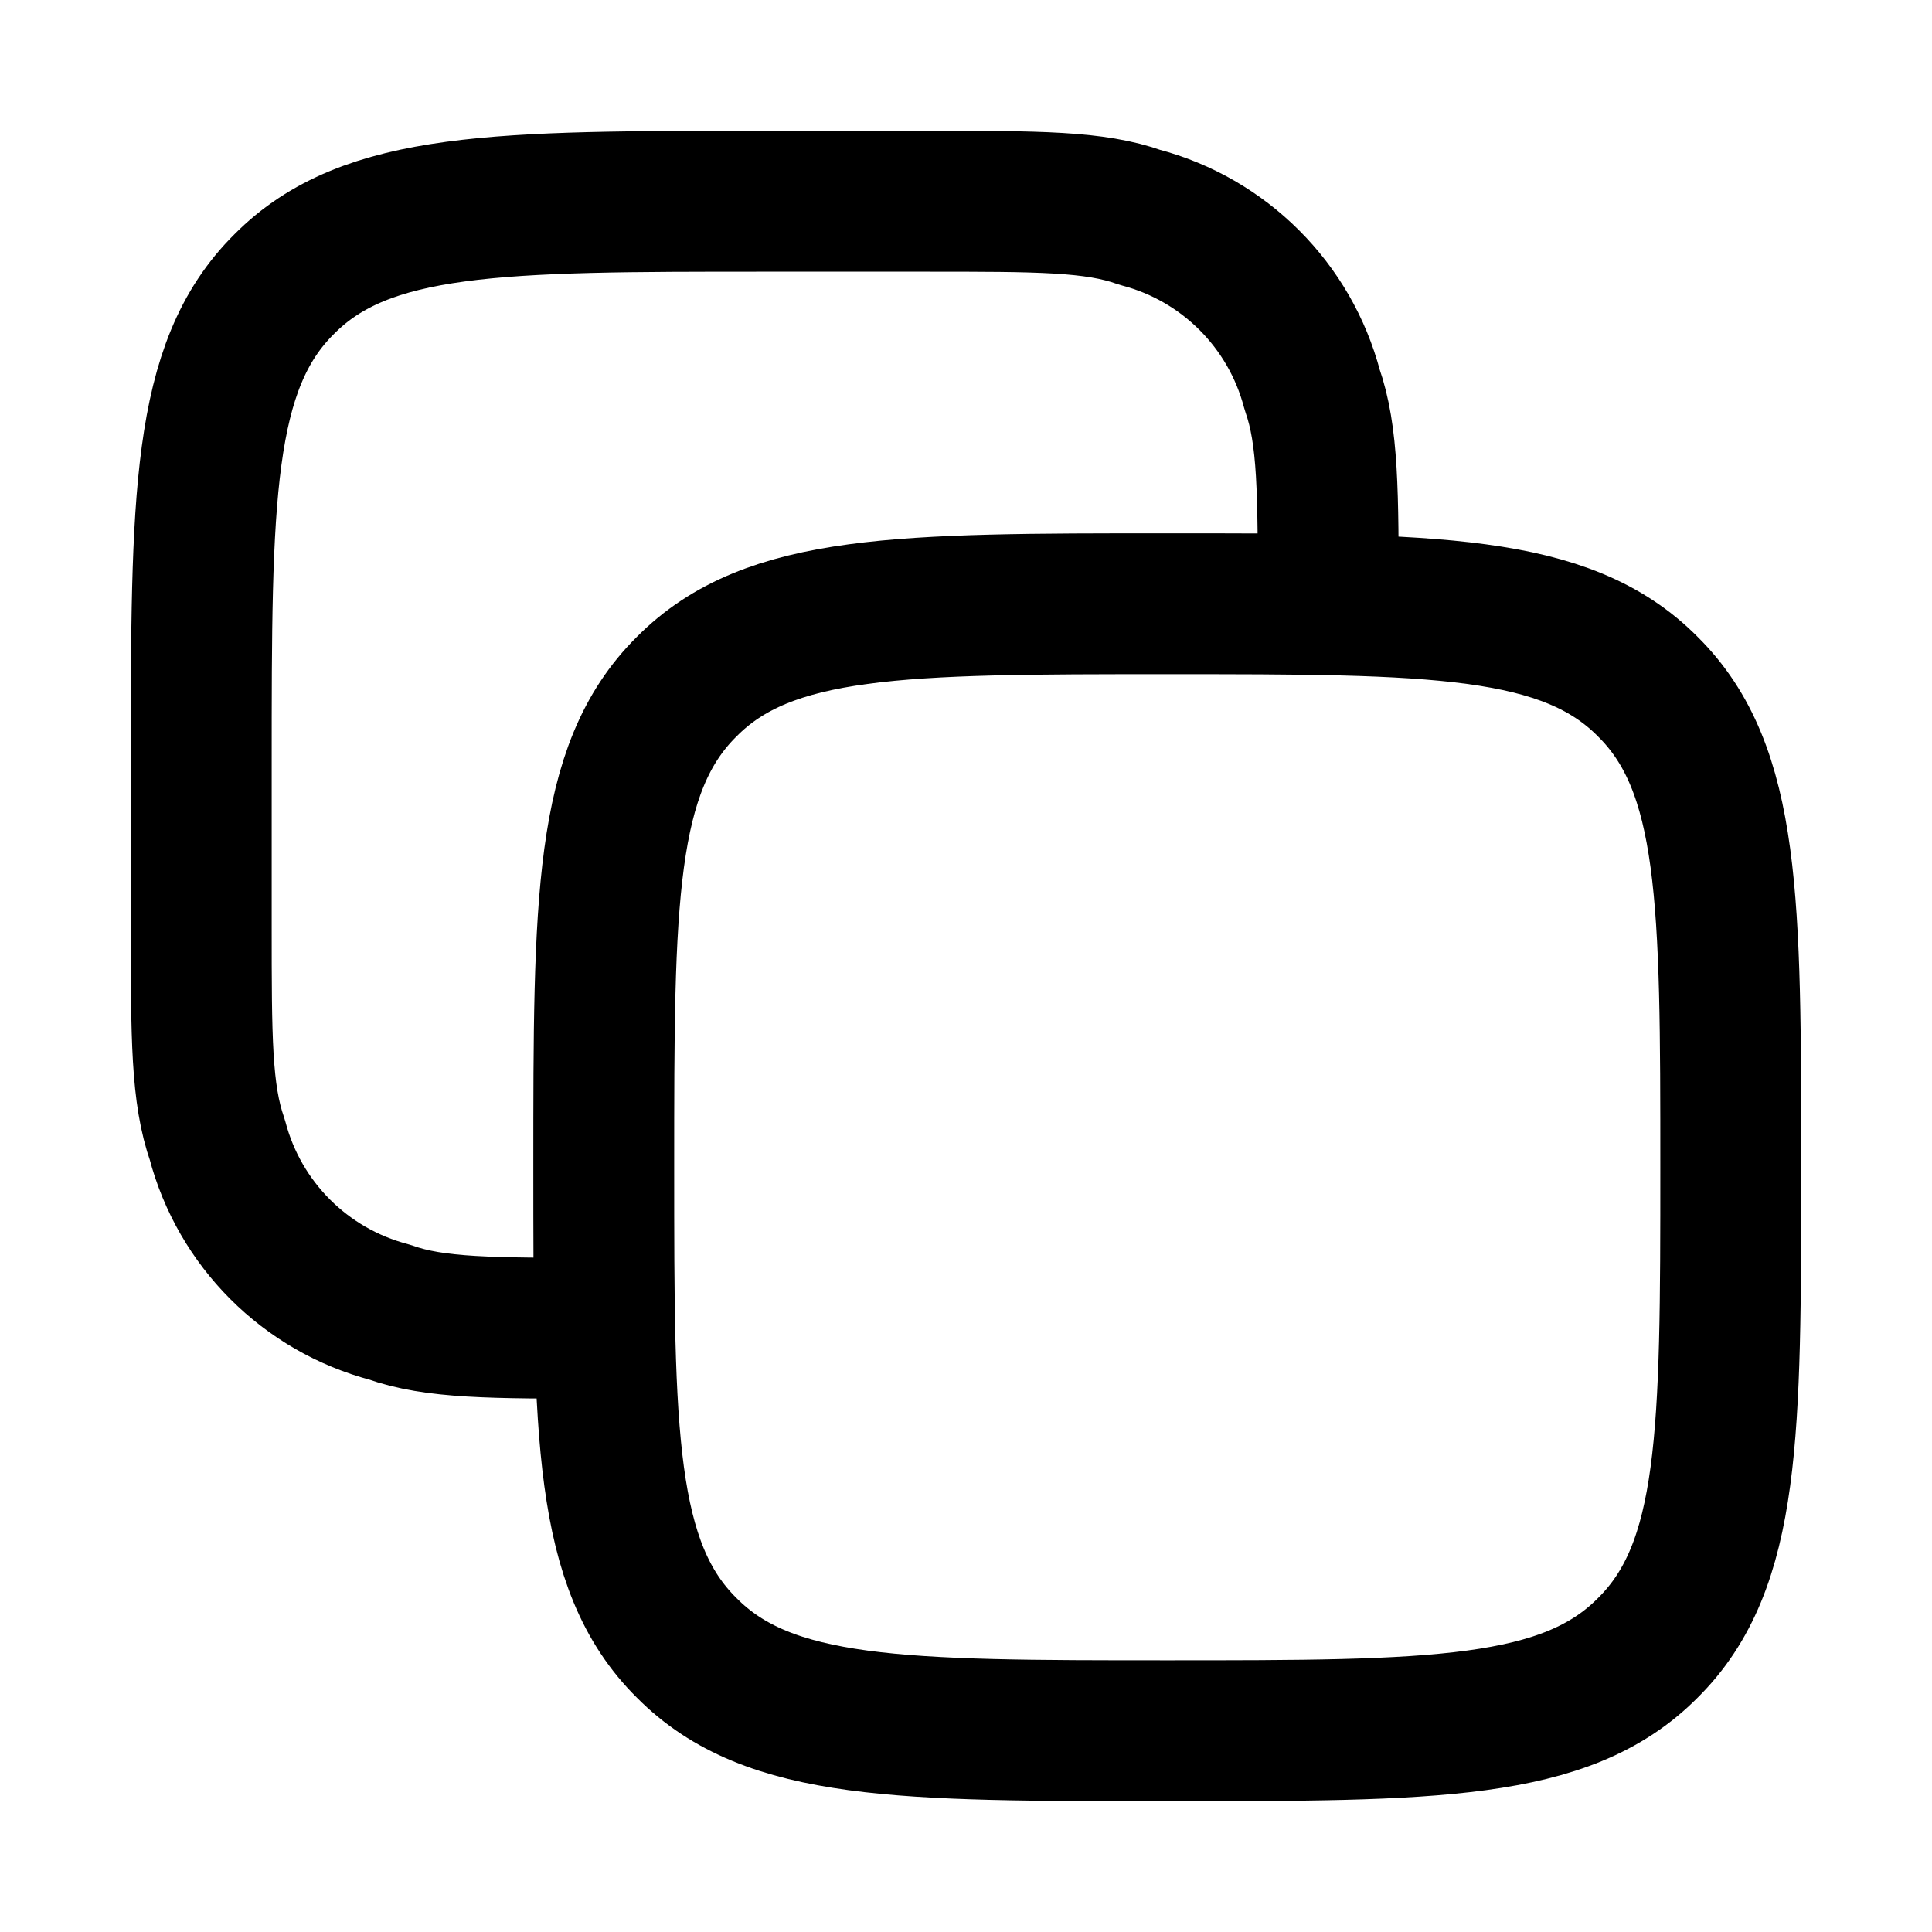
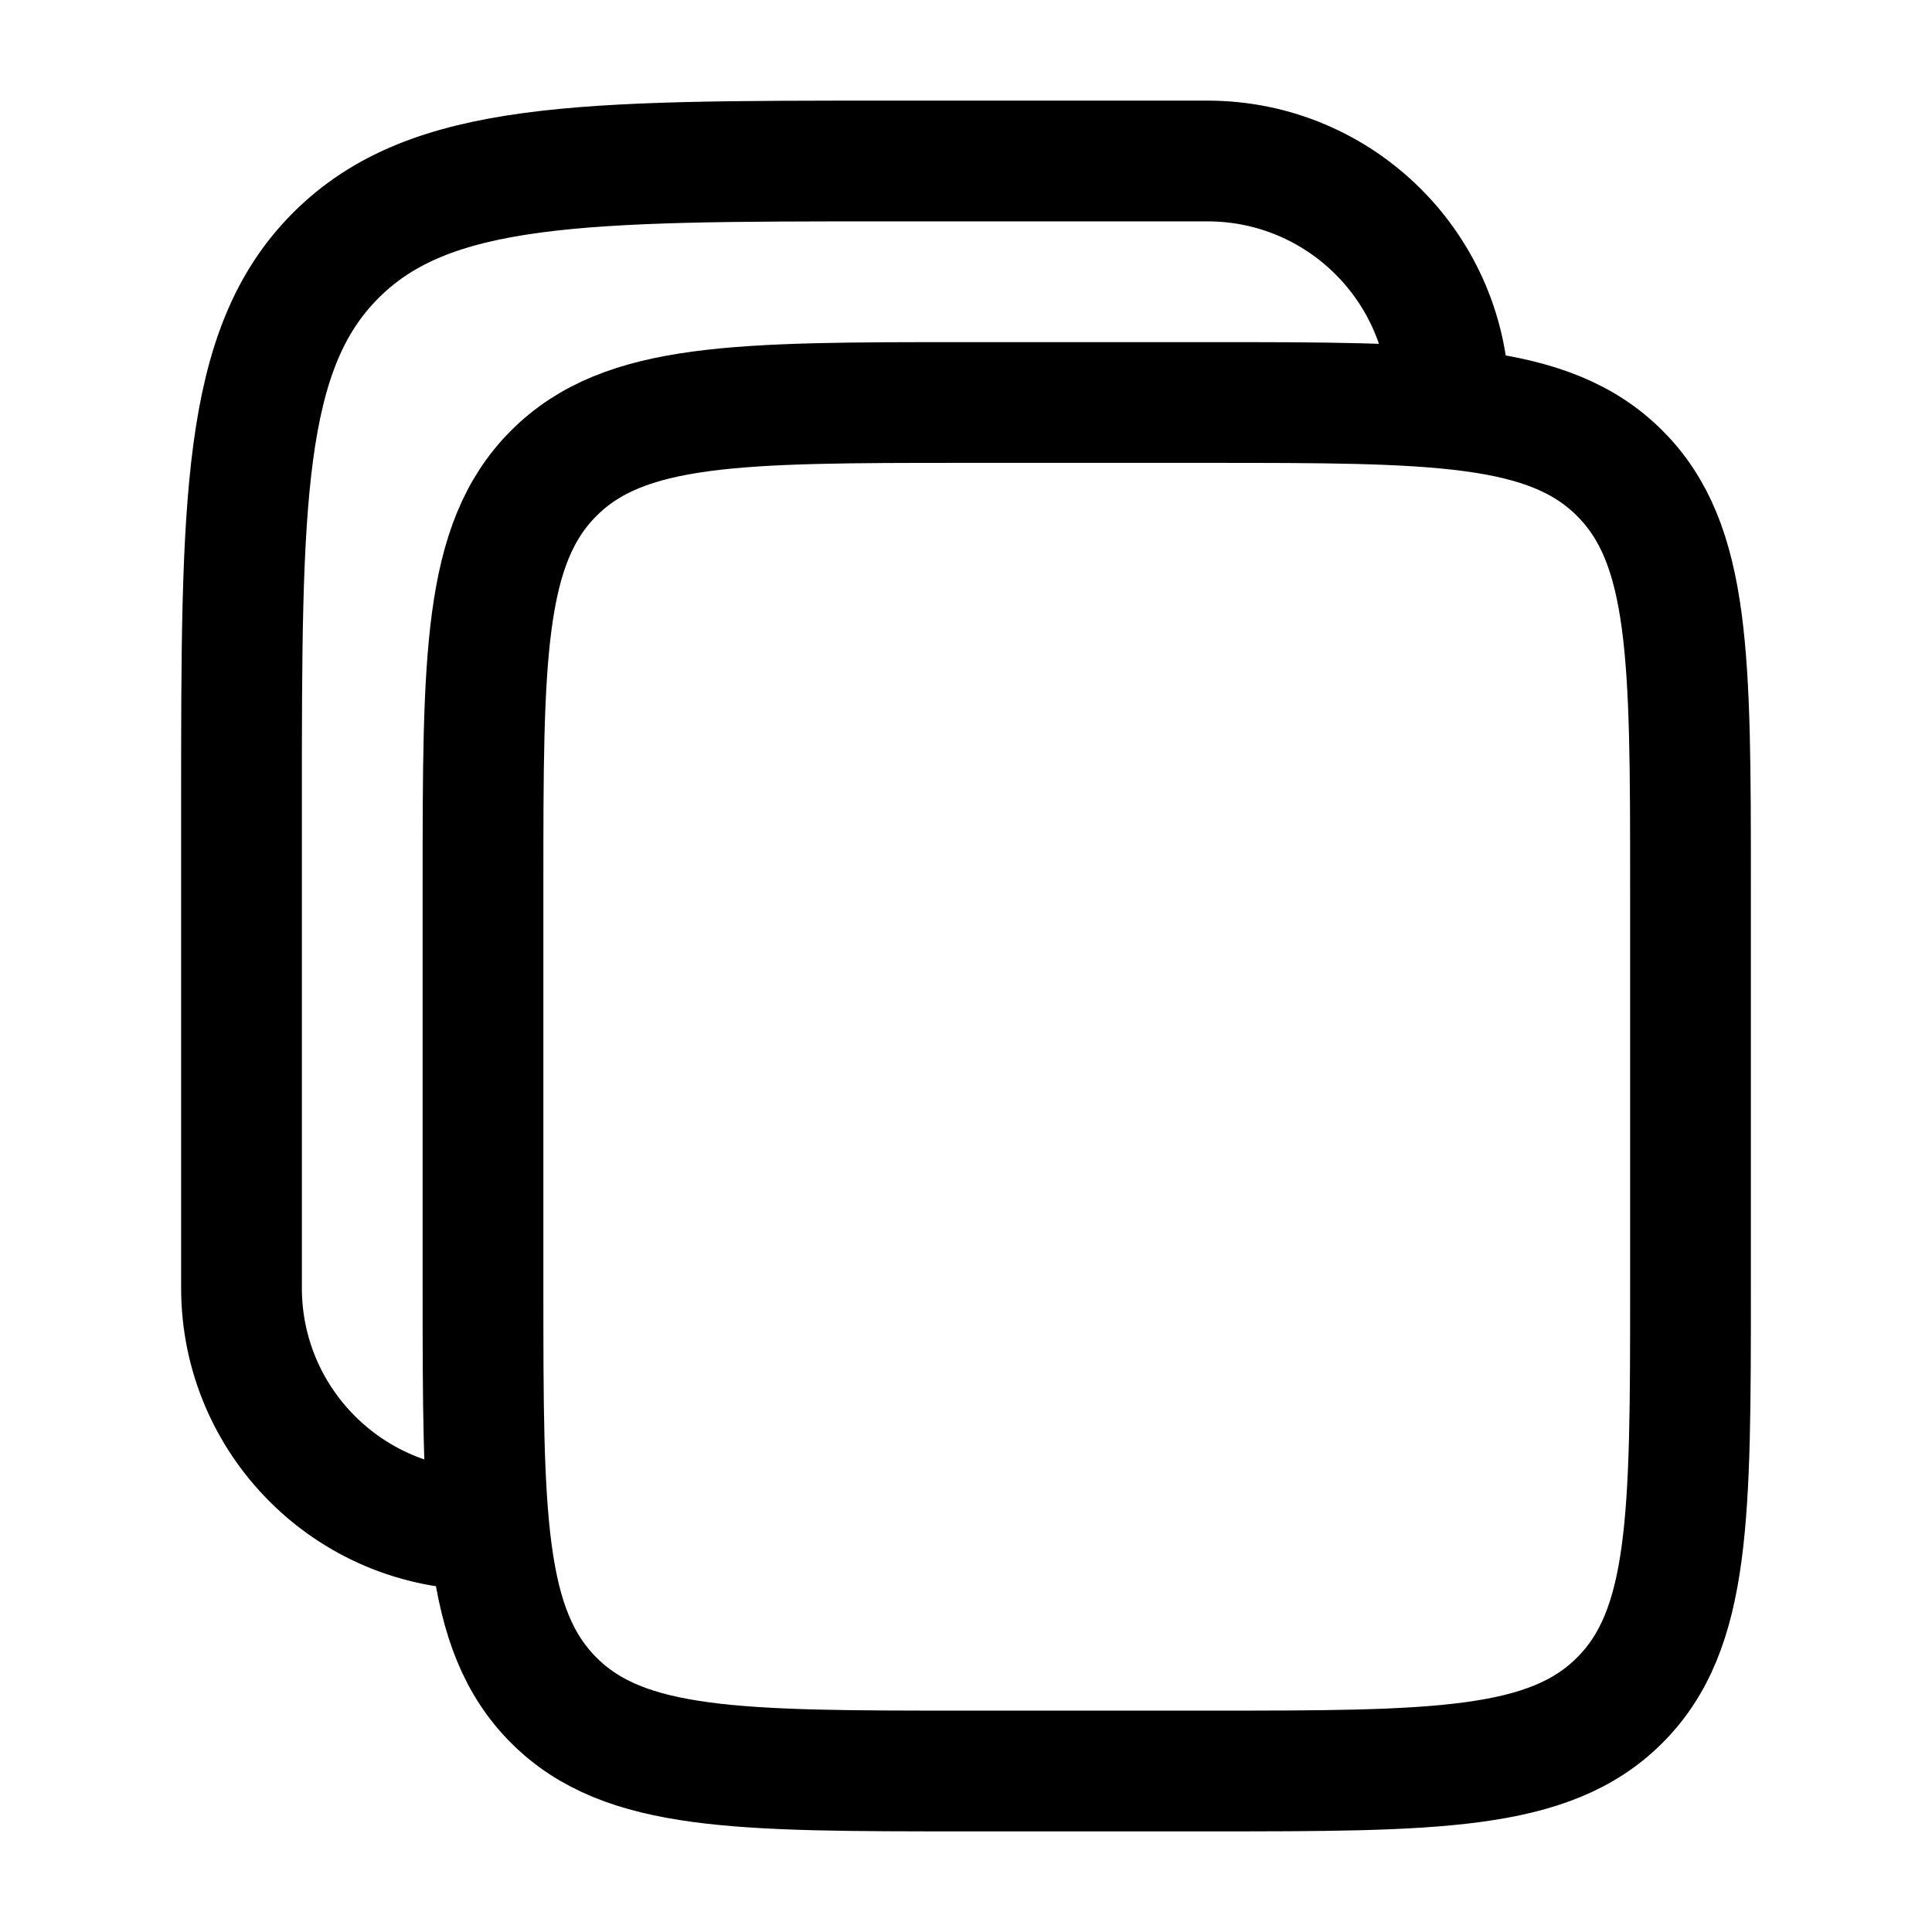
- <svg xmlns="http://www.w3.org/2000/svg" viewBox="0 0 24 24" fill="none" stroke="currentColor" stroke-width="1.75" stroke-linecap="round" stroke-linejoin="round">
-   <path d="M7.5 14.5c0-3.3 0-4.95 1.03-5.97C9.55 7.5 11.2 7.5 14.5 7.5s4.95 0 5.97 1.03c1.03 1.02 1.03 2.67 1.03 5.97s0 4.95-1.03 5.97c-1.02 1.03-2.67 1.03-5.97 1.03s-4.95 0-5.97-1.03C7.5 19.45 7.5 17.8 7.5 14.5Z" />
-   <path d="M7.5 16.5c-1.4 0-2.1 0-2.66-.2a3 3 0 0 1-2.14-2.14c-.2-.57-.2-1.27-.2-2.66v-2c0-3.3 0-4.95 1.03-5.97C4.55 2.5 6.2 2.5 9.5 2.5h2c1.4 0 2.1 0 2.66.2a3 3 0 0 1 2.14 2.14c.2.57.2 1.27.2 2.66" />
+ <svg xmlns="http://www.w3.org/2000/svg" width="1em" height="1em" viewBox="0 0 24 24" fill="none" stroke-width="1.5">
+   <path d="M6 11C6 8.172 6 6.757 6.879 5.879C7.757 5 9.172 5 12 5H15C17.828 5 19.243 5 20.121 5.879C21 6.757 21 8.172 21 11V16C21 18.828 21 20.243 20.121 21.121C19.243 22 17.828 22 15 22H12C9.172 22 7.757 22 6.879 21.121C6 20.243 6 18.828 6 16V11Z" stroke="currentColor" stroke-linecap="round" />
+   <path d="M6 19C4.343 19 3 17.657 3 16V10C3 6.229 3 4.343 4.172 3.172C5.343 2 7.229 2 11 2H15C16.657 2 18 3.343 18 5" stroke="currentColor" stroke-linecap="round" />
</svg>
